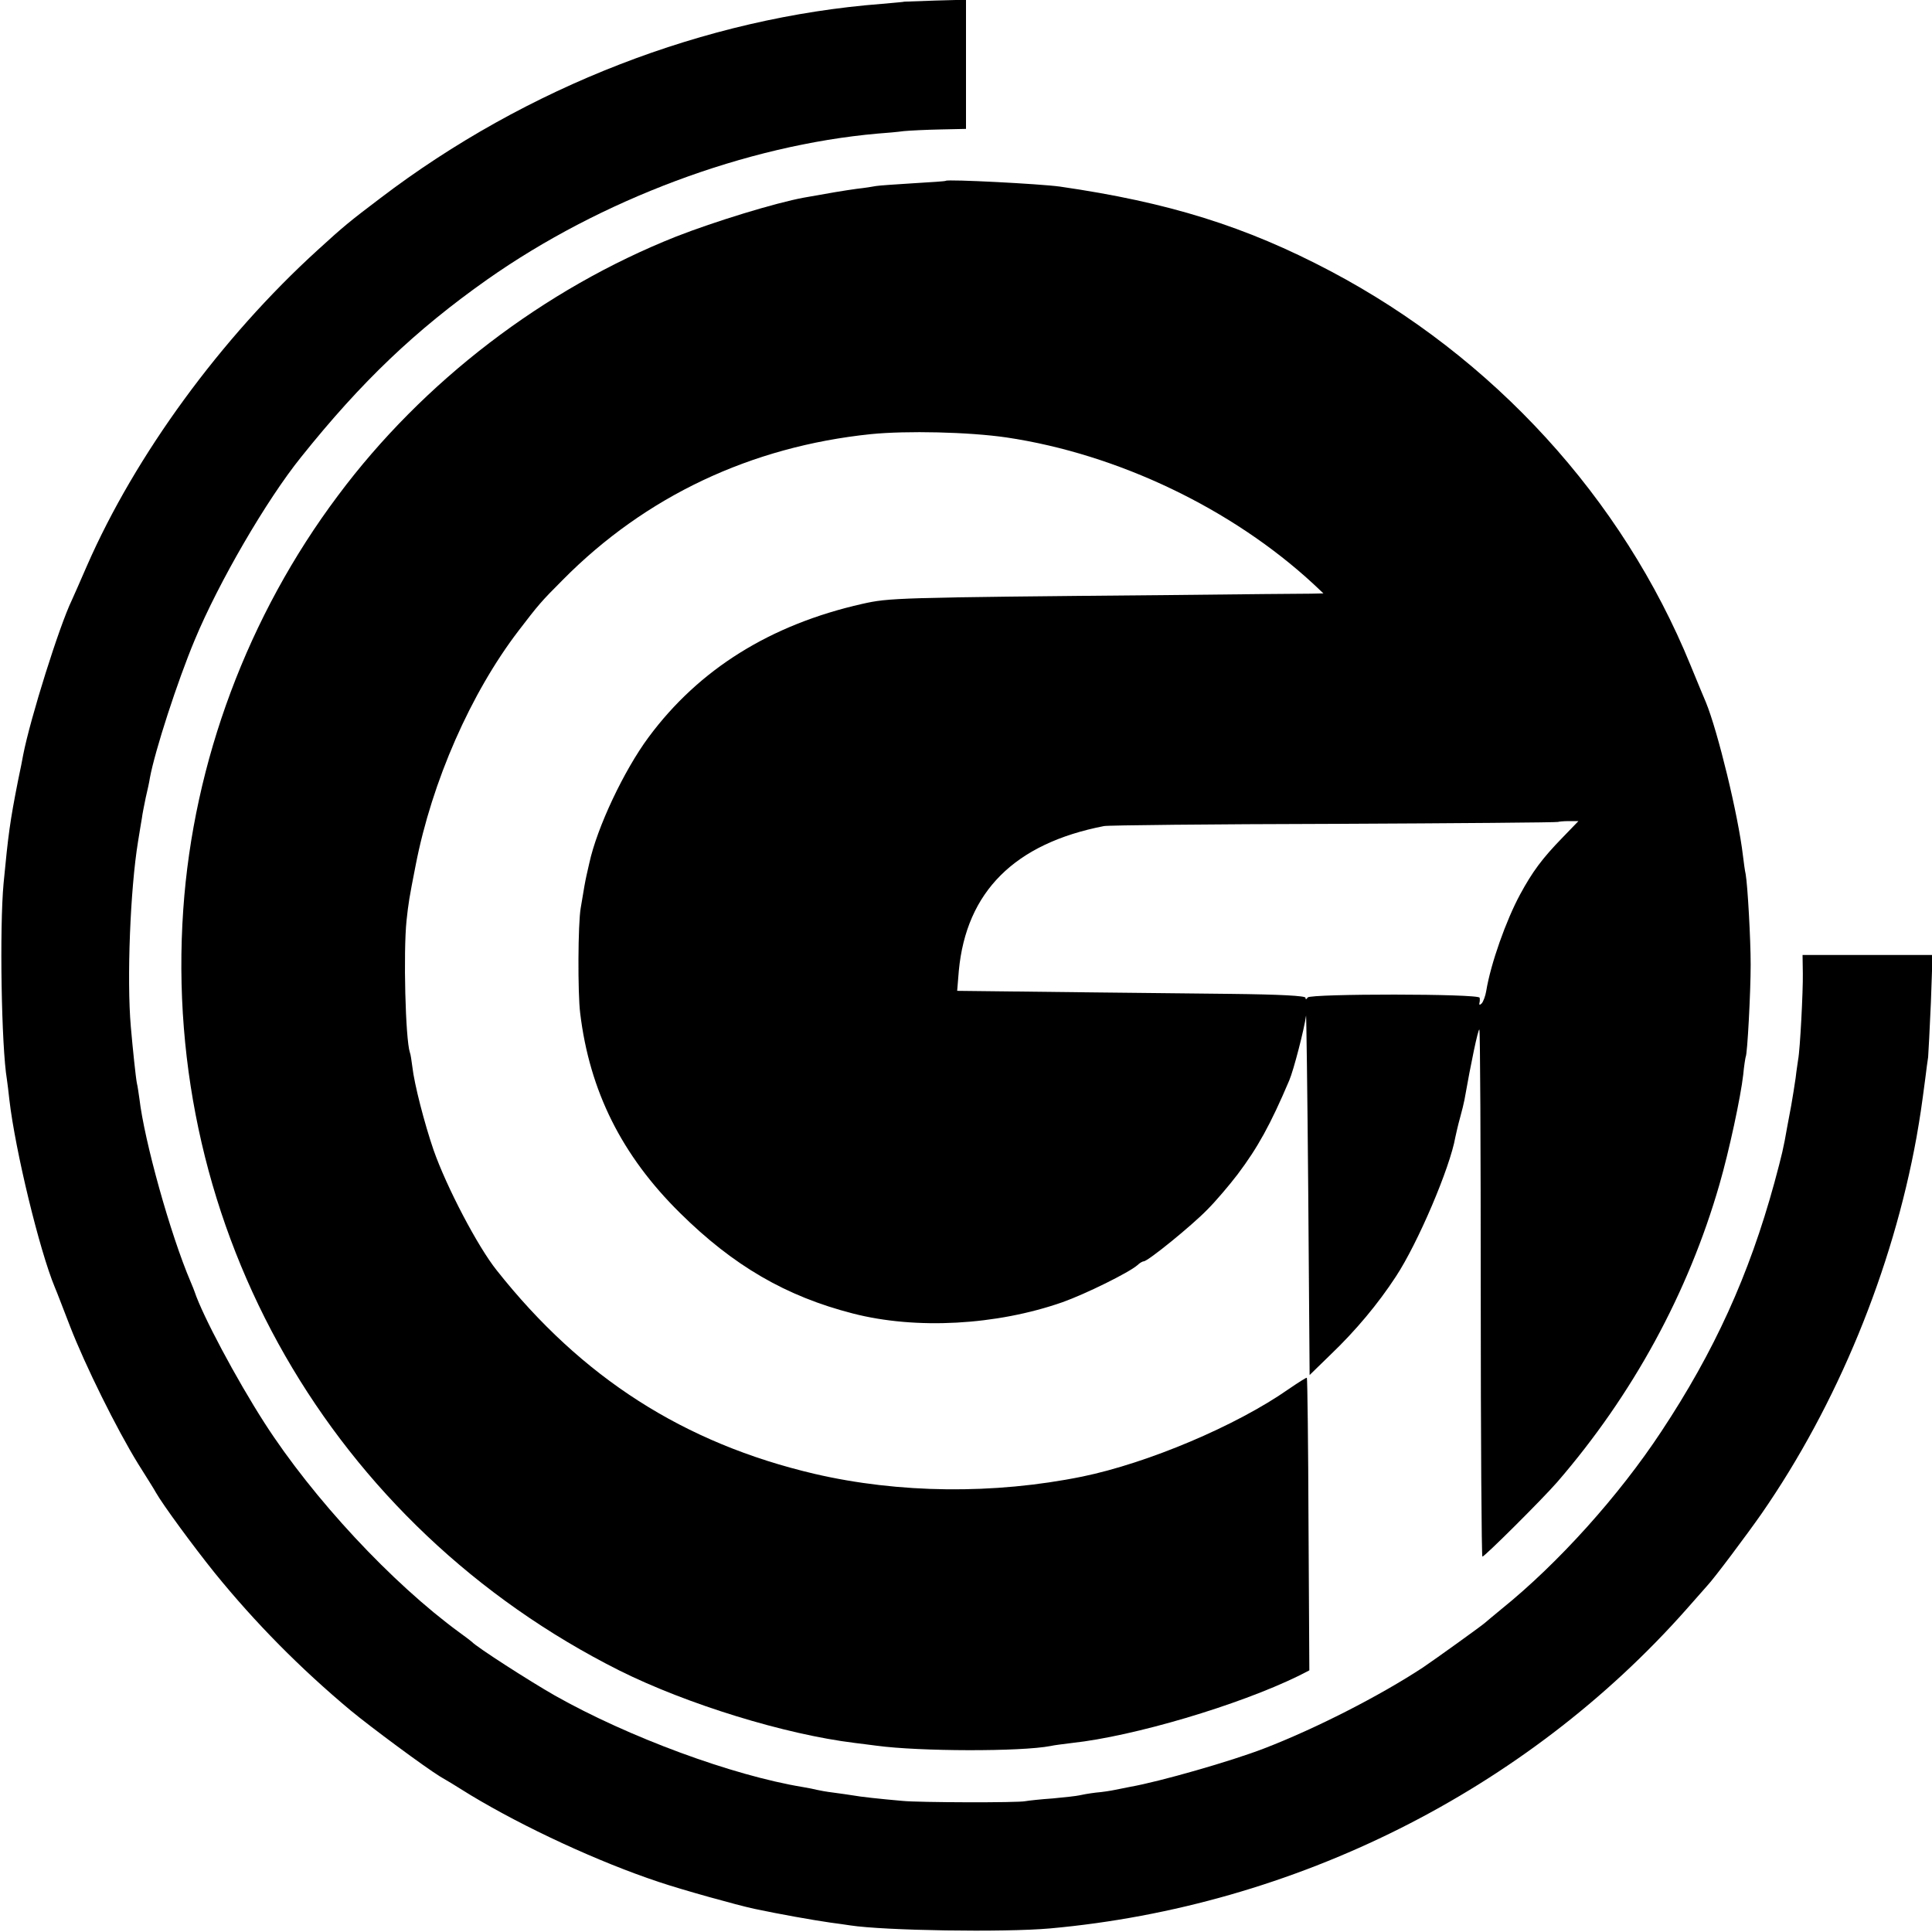
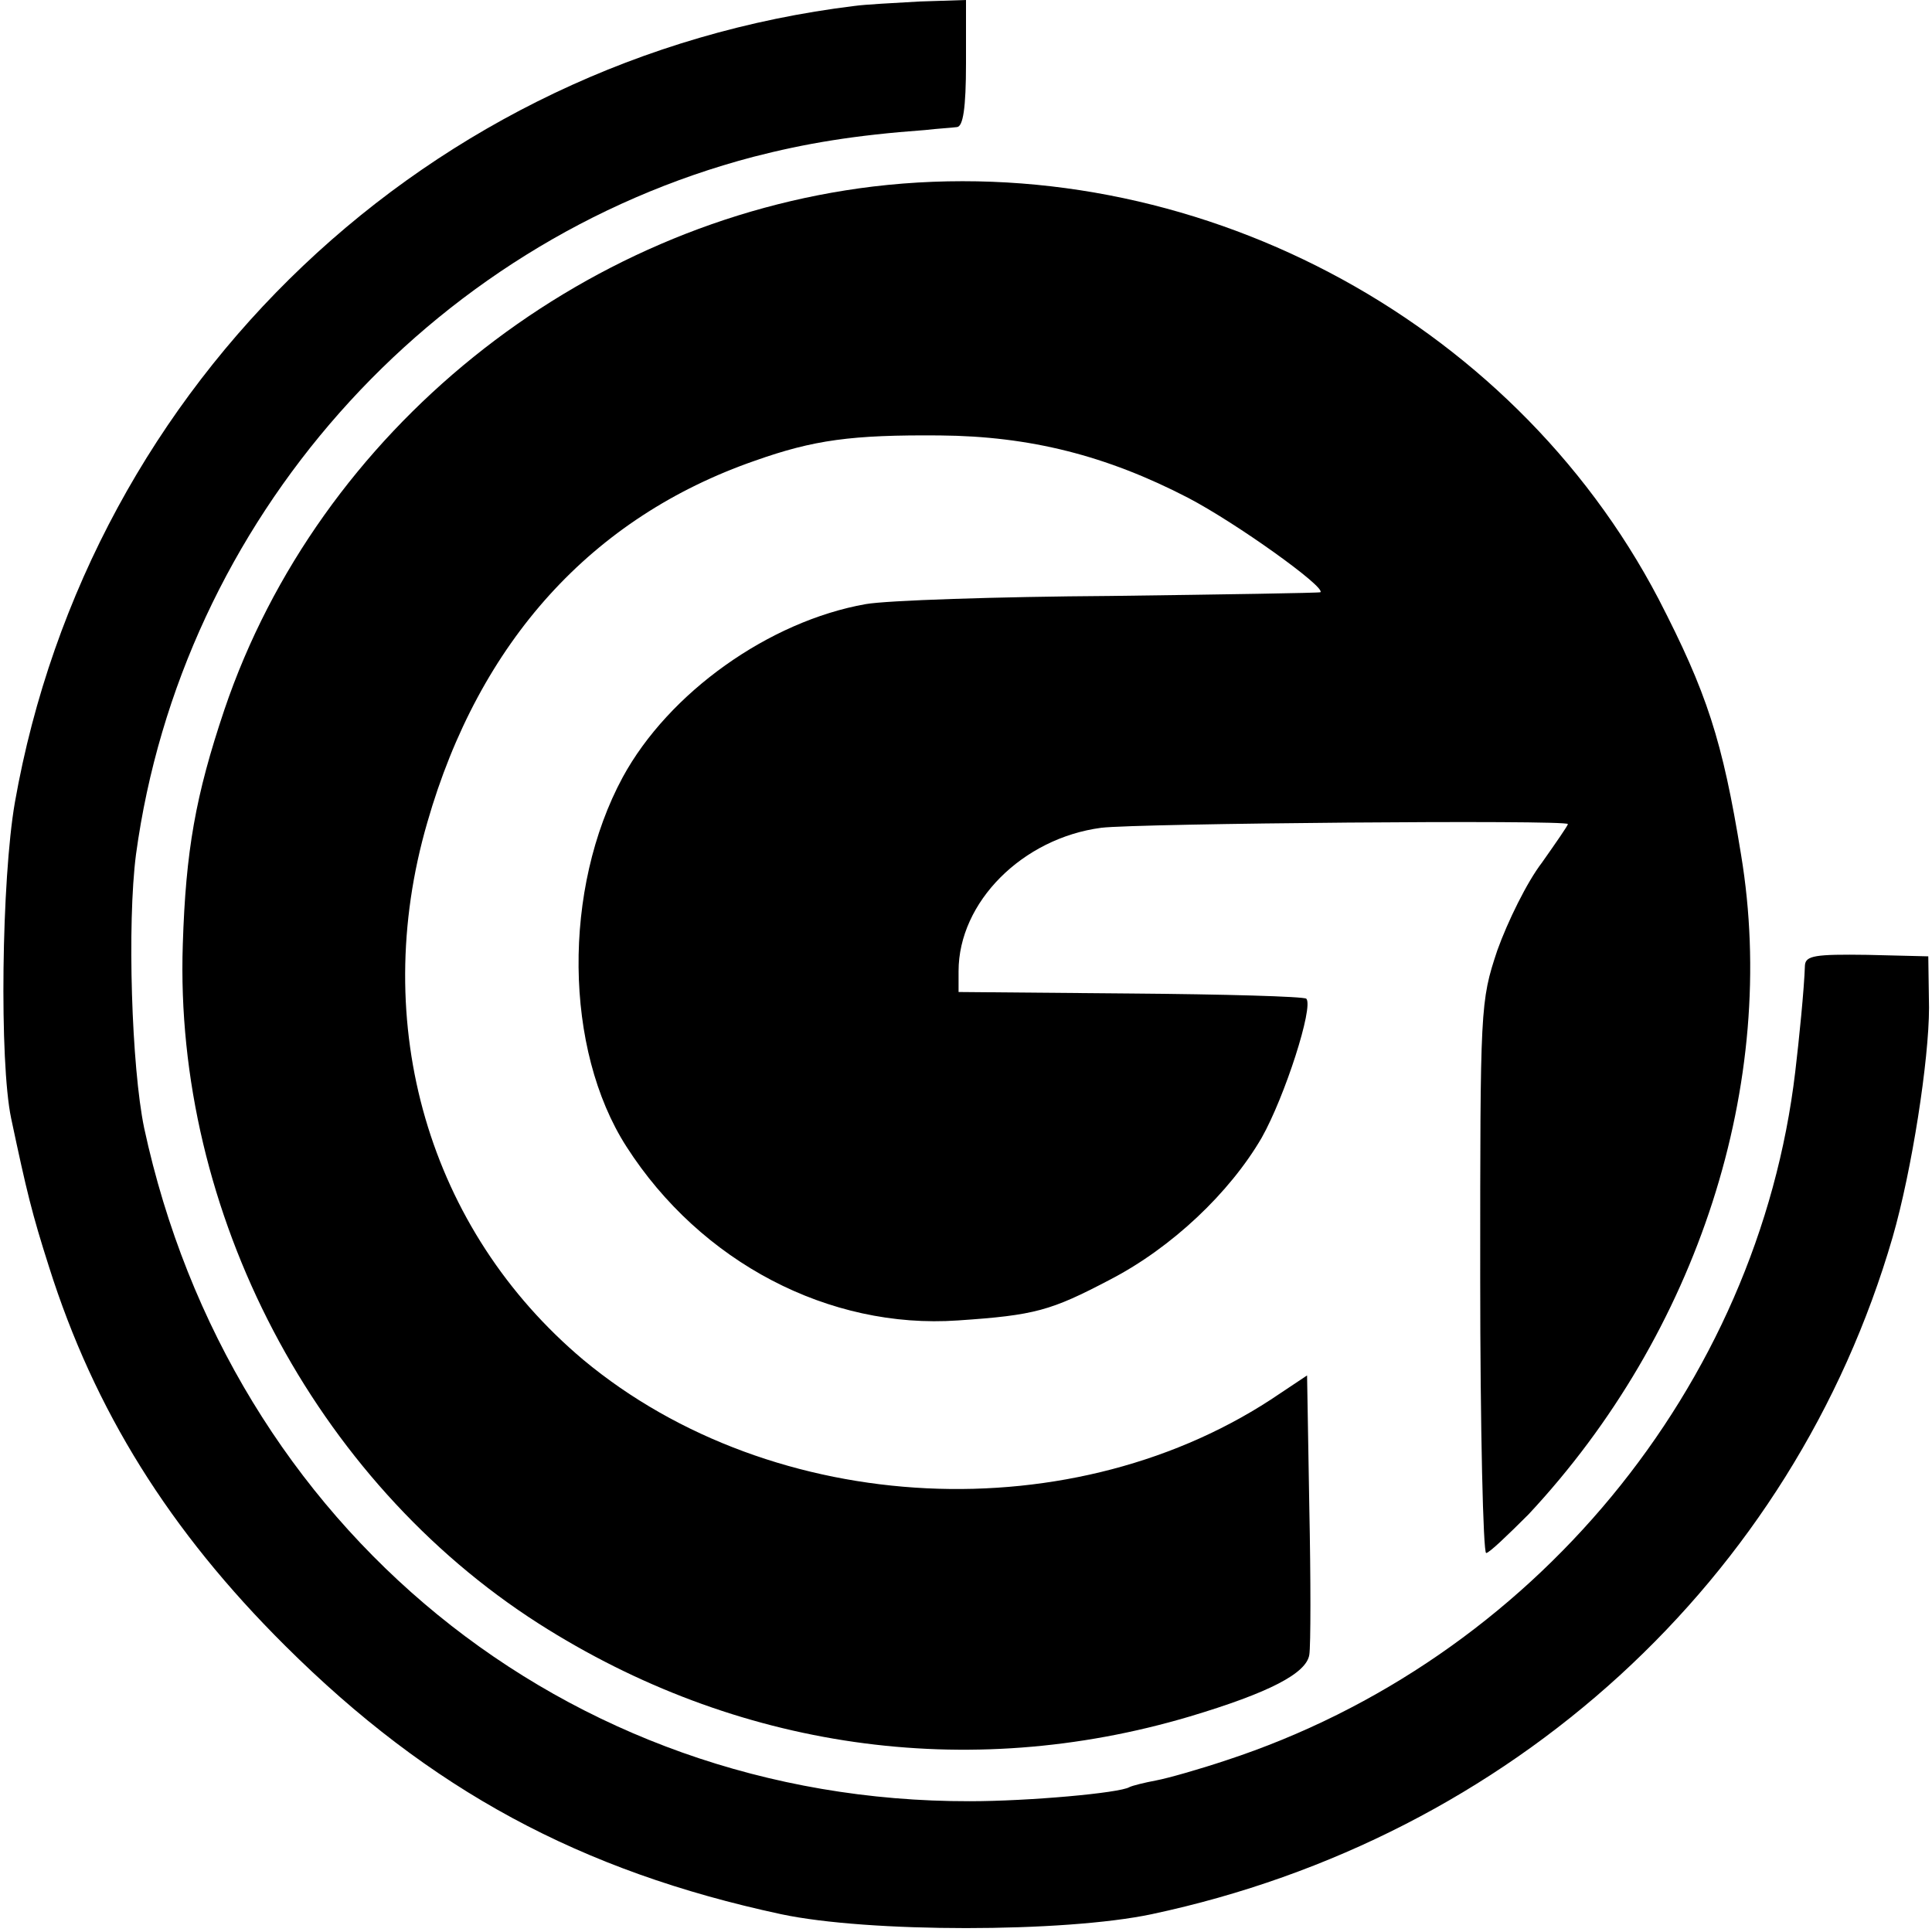
- <svg xmlns="http://www.w3.org/2000/svg" version="1.0" width="700pt" height="700pt" viewBox="0 0 700 700" preserveAspectRatio="xMidYMid meet">
-   <g transform="translate(0,700) scale(0.1,-0.1)" fill="#000000" stroke="none">
-     <path d="M3277 6994 c-1 -1 -38 -4 -82 -8 -638 -49 -1288 -301 -1817 -704 -111 -84 -133 -102 -226 -187 -352 -320 -662 -745 -837 -1145 -25 -58 -50 -114 -55 -125 -45 -93 -150 -427 -176 -560 -2 -11 -10 -54 -19 -95 -29 -147 -35 -193 -52 -370 -15 -162 -8 -592 12 -711 2 -13 6 -46 9 -74 21 -182 109 -546 165 -680 5 -11 29 -74 55 -141 55 -142 169 -372 246 -497 30 -48 60 -95 65 -105 25 -44 135 -194 213 -291 147 -181 309 -345 492 -498 75 -62 271 -207 325 -240 11 -6 61 -36 110 -67 194 -117 463 -242 683 -315 83 -28 284 -84 345 -97 89 -19 213 -41 276 -50 25 -3 57 -8 71 -10 124 -19 557 -26 725 -11 886 80 1723 499 2305 1156 36 41 70 79 75 85 25 26 146 188 197 261 274 395 475 884 562 1365 14 81 17 101 32 215 3 27 8 61 10 75 1 14 6 103 10 198 l6 172 -235 0 -236 0 1 -67 c1 -64 -10 -277 -17 -312 -1 -9 -6 -38 -9 -66 -4 -27 -11 -72 -16 -100 -5 -27 -12 -63 -15 -80 -13 -75 -18 -96 -46 -200 -92 -336 -218 -612 -410 -902 -153 -232 -373 -477 -579 -643 -30 -25 -57 -47 -60 -50 -8 -8 -179 -131 -225 -162 -157 -103 -388 -221 -575 -293 -119 -46 -377 -120 -485 -139 -16 -3 -41 -8 -55 -11 -14 -3 -45 -8 -70 -10 -25 -3 -52 -8 -60 -10 -8 -2 -51 -7 -95 -11 -44 -3 -89 -8 -100 -10 -26 -6 -386 -5 -445 1 -80 7 -154 15 -180 20 -14 2 -45 7 -70 10 -25 3 -52 8 -60 10 -8 2 -31 7 -50 10 -256 42 -633 181 -900 332 -93 53 -284 176 -300 194 -3 3 -23 18 -45 34 -245 179 -531 486 -707 760 -102 159 -224 388 -253 475 -1 3 -7 19 -14 35 -74 173 -168 511 -186 665 -3 19 -6 44 -9 55 -4 20 -15 124 -22 205 -15 172 -2 499 26 670 5 30 11 69 14 85 2 17 9 50 14 75 6 25 13 57 15 71 18 98 100 351 162 499 87 210 261 509 386 664 219 274 416 461 674 643 412 290 939 487 1415 529 30 2 73 6 95 9 22 2 82 5 133 6 l92 2 0 234 0 234 -111 -3 c-61 -2 -111 -4 -112 -4z" />
-     <path d="M3427 6345 c-1 -2 -54 -5 -118 -9 -63 -4 -124 -8 -135 -10 -10 -2 -41 -7 -69 -10 -44 -6 -104 -16 -192 -32 -104 -19 -325 -87 -463 -141 -479 -190 -917 -525 -1225 -938 -327 -436 -524 -965 -561 -1500 -80 -1158 537 -2234 1581 -2758 245 -122 599 -231 852 -262 26 -3 62 -8 79 -10 155 -21 523 -22 631 -1 12 3 47 7 78 11 222 24 601 136 820 243 l39 20 -3 528 c-1 291 -4 530 -6 532 -1 2 -31 -17 -66 -41 -190 -133 -510 -268 -748 -317 -320 -65 -665 -61 -970 10 -473 111 -843 348 -1151 737 -69 86 -182 302 -229 436 -33 96 -70 239 -77 302 -3 22 -6 45 -9 52 -16 48 -24 363 -12 478 7 64 9 78 33 200 59 304 200 624 373 850 72 94 81 105 161 185 298 301 680 482 1115 527 130 13 354 8 492 -12 403 -60 817 -258 1113 -532 l35 -33 -45 -1 c-25 0 -256 -2 -515 -5 -997 -9 -1012 -10 -1111 -32 -332 -75 -591 -236 -774 -483 -89 -120 -187 -327 -215 -457 -3 -12 -7 -32 -10 -44 -5 -23 -8 -39 -21 -118 -10 -57 -11 -307 -2 -380 34 -283 151 -517 362 -725 193 -191 384 -302 626 -364 229 -59 520 -43 760 41 84 30 240 107 271 134 8 8 19 14 23 14 15 0 175 130 231 188 31 31 80 89 109 127 73 97 119 180 187 340 16 37 55 188 61 235 1 14 5 -273 8 -638 l5 -664 76 74 c91 87 172 184 236 282 80 121 197 396 216 506 3 14 10 45 17 70 7 25 14 54 16 65 24 136 49 255 54 255 3 0 5 -430 5 -955 0 -525 3 -955 6 -955 8 0 217 208 271 270 274 317 475 686 588 1079 35 121 77 317 86 397 3 33 8 62 9 65 6 8 18 233 18 334 0 93 -11 287 -18 327 -3 13 -7 43 -10 68 -17 146 -91 450 -134 555 -5 11 -30 72 -56 135 -247 605 -714 1116 -1305 1428 -307 162 -586 249 -980 306 -73 10 -405 27 -413 21z m2234 -2380 c-74 -76 -109 -124 -153 -205 -51 -94 -107 -252 -123 -350 -3 -19 -11 -39 -16 -45 -7 -7 -10 -7 -9 0 2 6 2 15 1 20 -1 15 -613 15 -623 1 -5 -8 -8 -8 -8 -1 0 7 -92 12 -272 14 -284 3 -748 8 -902 10 l-88 1 6 73 c27 286 202 461 526 524 14 3 389 7 833 8 445 2 810 5 812 7 2 1 19 3 39 3 l35 0 -58 -60z" />
+ <svg xmlns="http://www.w3.org/2000/svg" version="1.0" width="260pt" height="260pt" viewBox="0 0 260 260" preserveAspectRatio="xMidYMid meet">
+   <g transform="translate(0,260) scale(0.1,-0.1)" fill="#000000" stroke="none">
+     <path d="M1150 2592 c-572 -70 -1030 -505 -1130 -1072 -18 -104 -21 -349 -5 -425 21 -99 28 -128 51 -200 61 -193 162 -355 318 -510 195 -194 397 -303 667 -361 117 -25 381 -25 499 0 484 103 863 450 997 911 26 90 49 239 49 309 l-1 69 -82 2 c-70 1 -83 -1 -84 -14 -1 -32 -8 -101 -13 -143 -50 -424 -354 -792 -766 -927 -36 -12 -78 -24 -94 -27 -16 -3 -32 -7 -36 -9 -13 -8 -136 -19 -215 -19 -544 -1 -995 368 -1111 906 -17 82 -23 275 -11 368 61 449 393 824 831 939 70 18 135 29 231 36 17 2 36 3 43 4 8 1 12 25 12 86 l0 85 -62 -2 c-35 -2 -74 -4 -88 -6z" />
+     <path d="M1175 2349 c-397 -48 -746 -329 -873 -704 -39 -116 -52 -190 -56 -316 -12 -360 177 -721 479 -914 265 -169 576 -214 876 -125 107 32 157 58 161 83 2 12 2 102 0 199 l-3 177 -36 -24 c-275 -188 -682 -168 -938 45 -208 175 -289 451 -210 723 70 244 222 411 441 487 79 28 130 35 249 34 121 -1 224 -27 334 -84 65 -34 185 -120 178 -127 -2 -1 -129 -3 -282 -5 -154 -1 -302 -6 -330 -11 -130 -23 -265 -119 -327 -233 -81 -150 -79 -366 5 -497 100 -156 273 -246 446 -234 104 7 125 13 205 55 83 43 161 117 204 191 31 55 70 176 60 187 -4 3 -110 6 -237 7 l-231 2 0 28 c0 93 86 179 192 193 48 6 628 11 628 5 0 -2 -16 -25 -35 -52 -20 -26 -46 -79 -60 -118 -23 -69 -23 -76 -23 -440 0 -204 4 -371 8 -371 4 0 29 24 57 52 228 244 337 581 286 888 -25 154 -46 218 -111 344 -199 380 -629 606 -1057 555z" />
  </g>
</svg>
